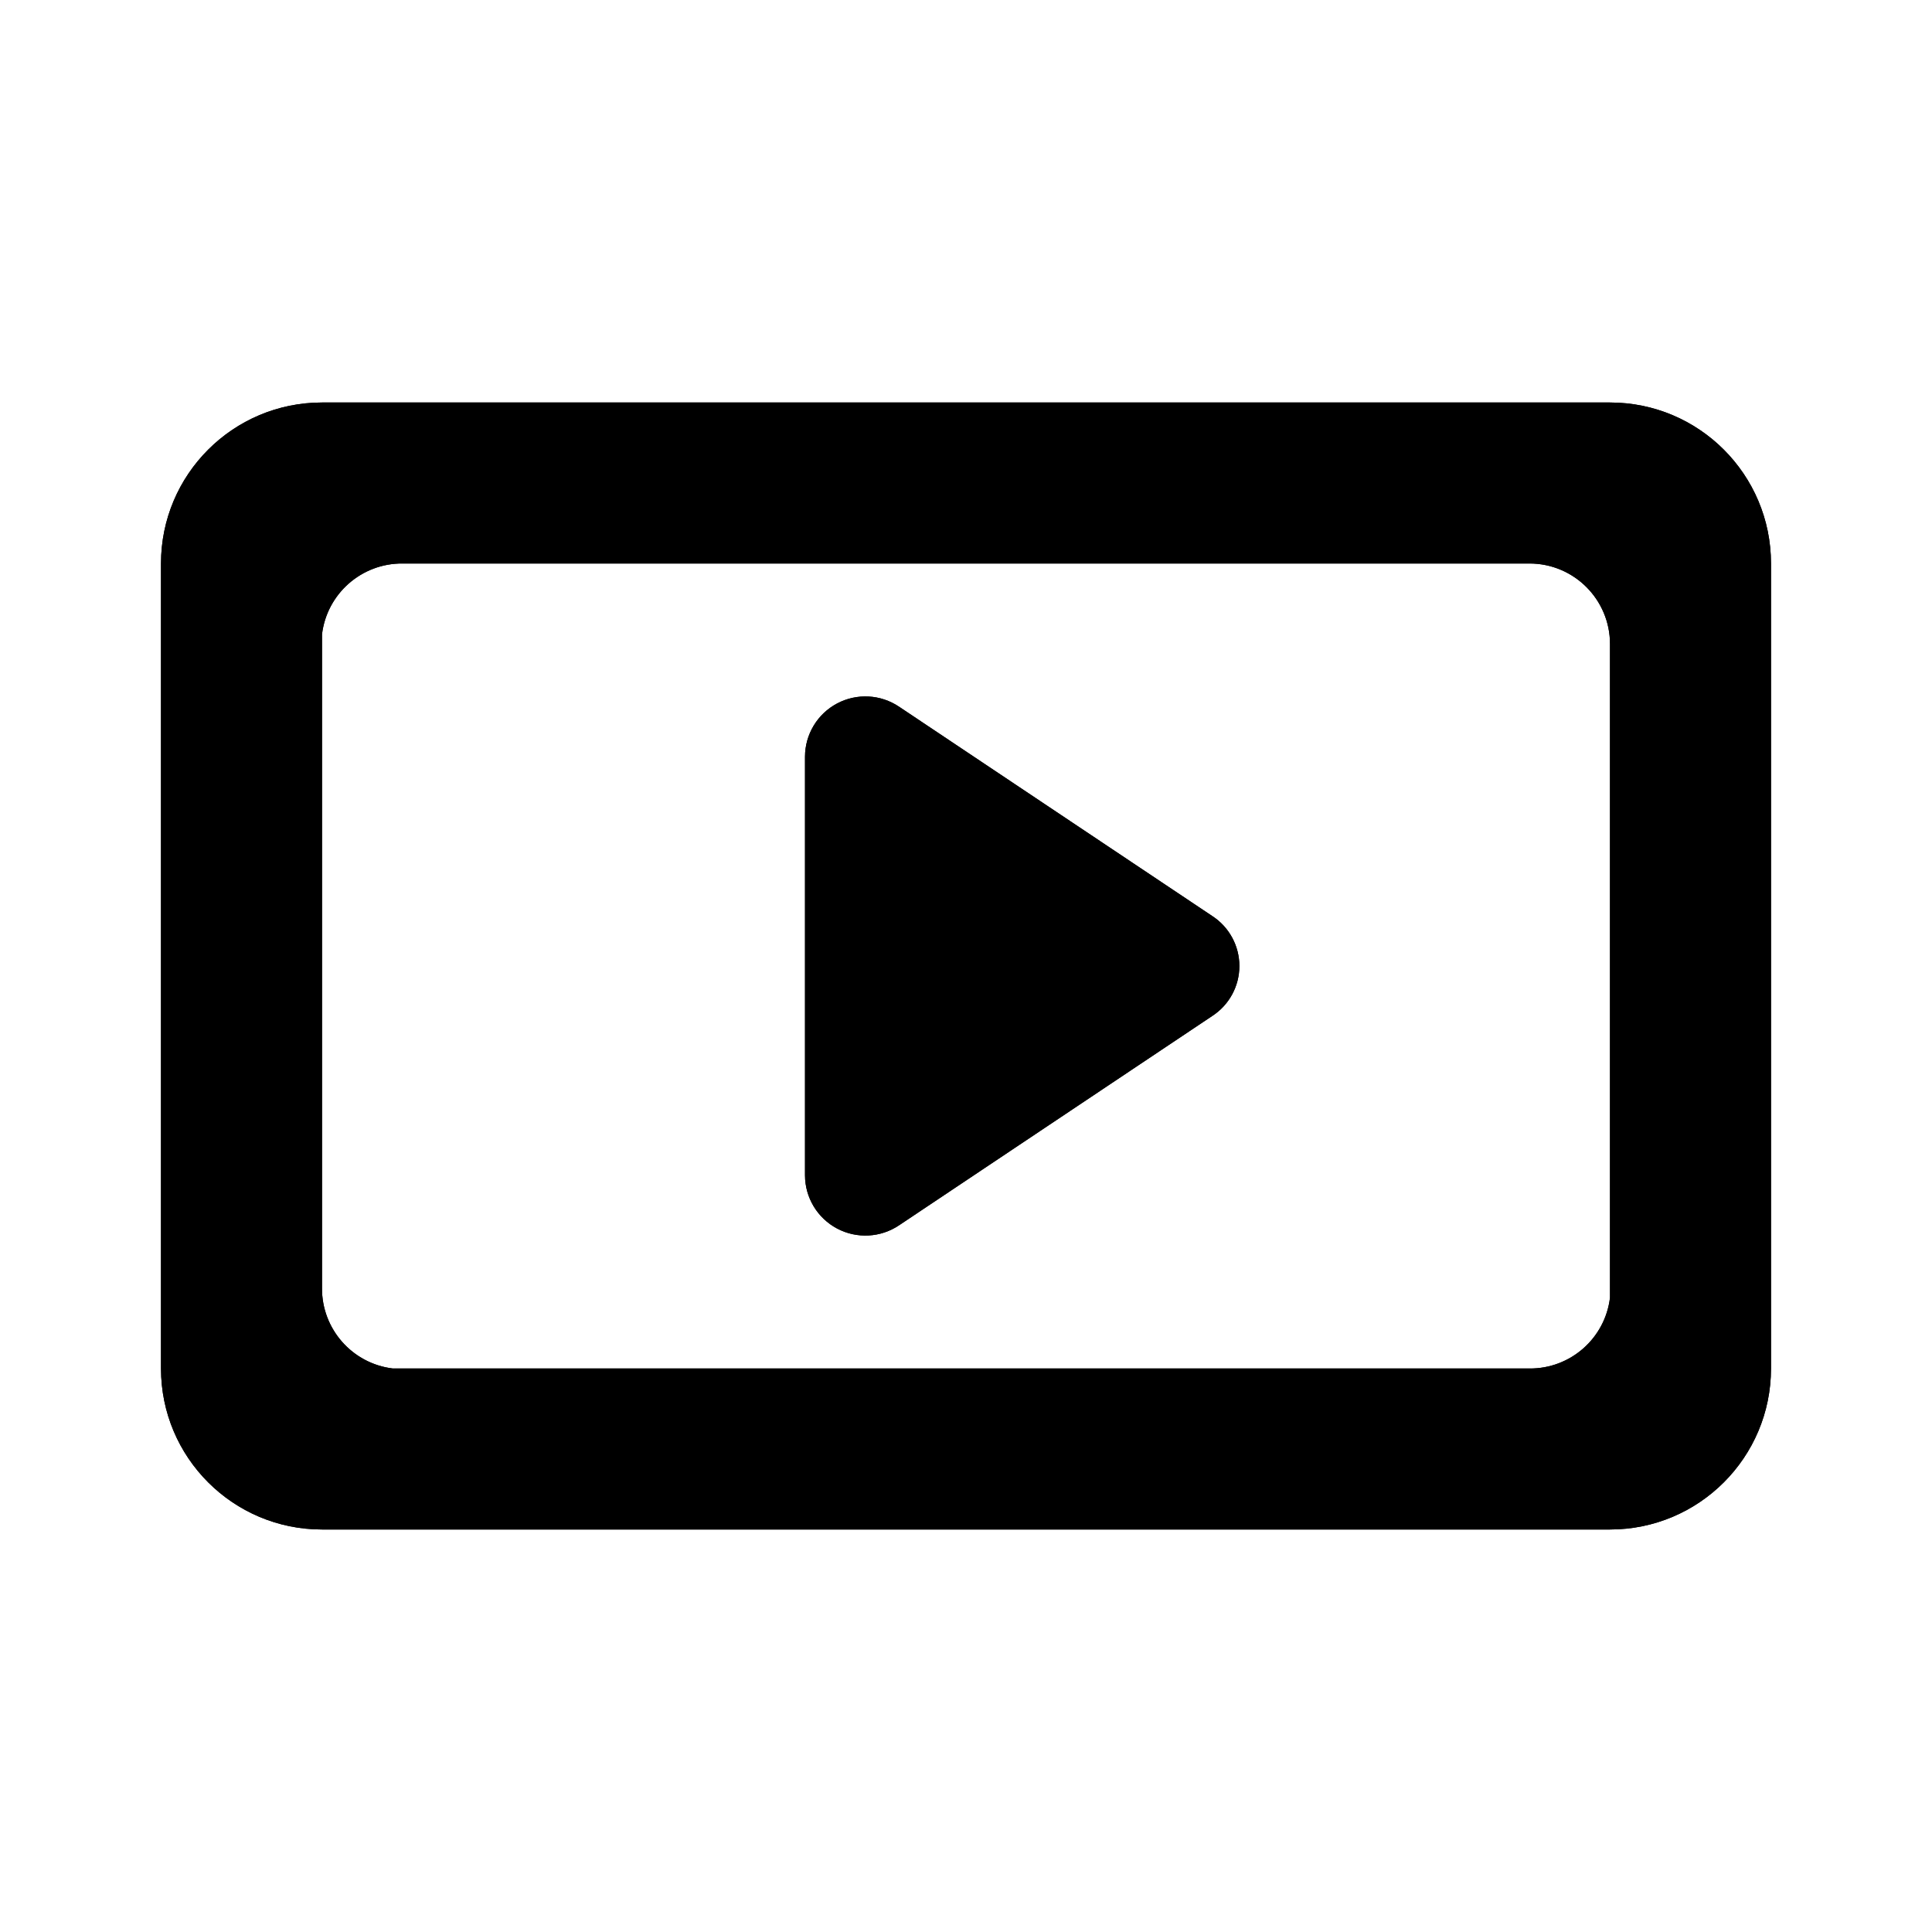
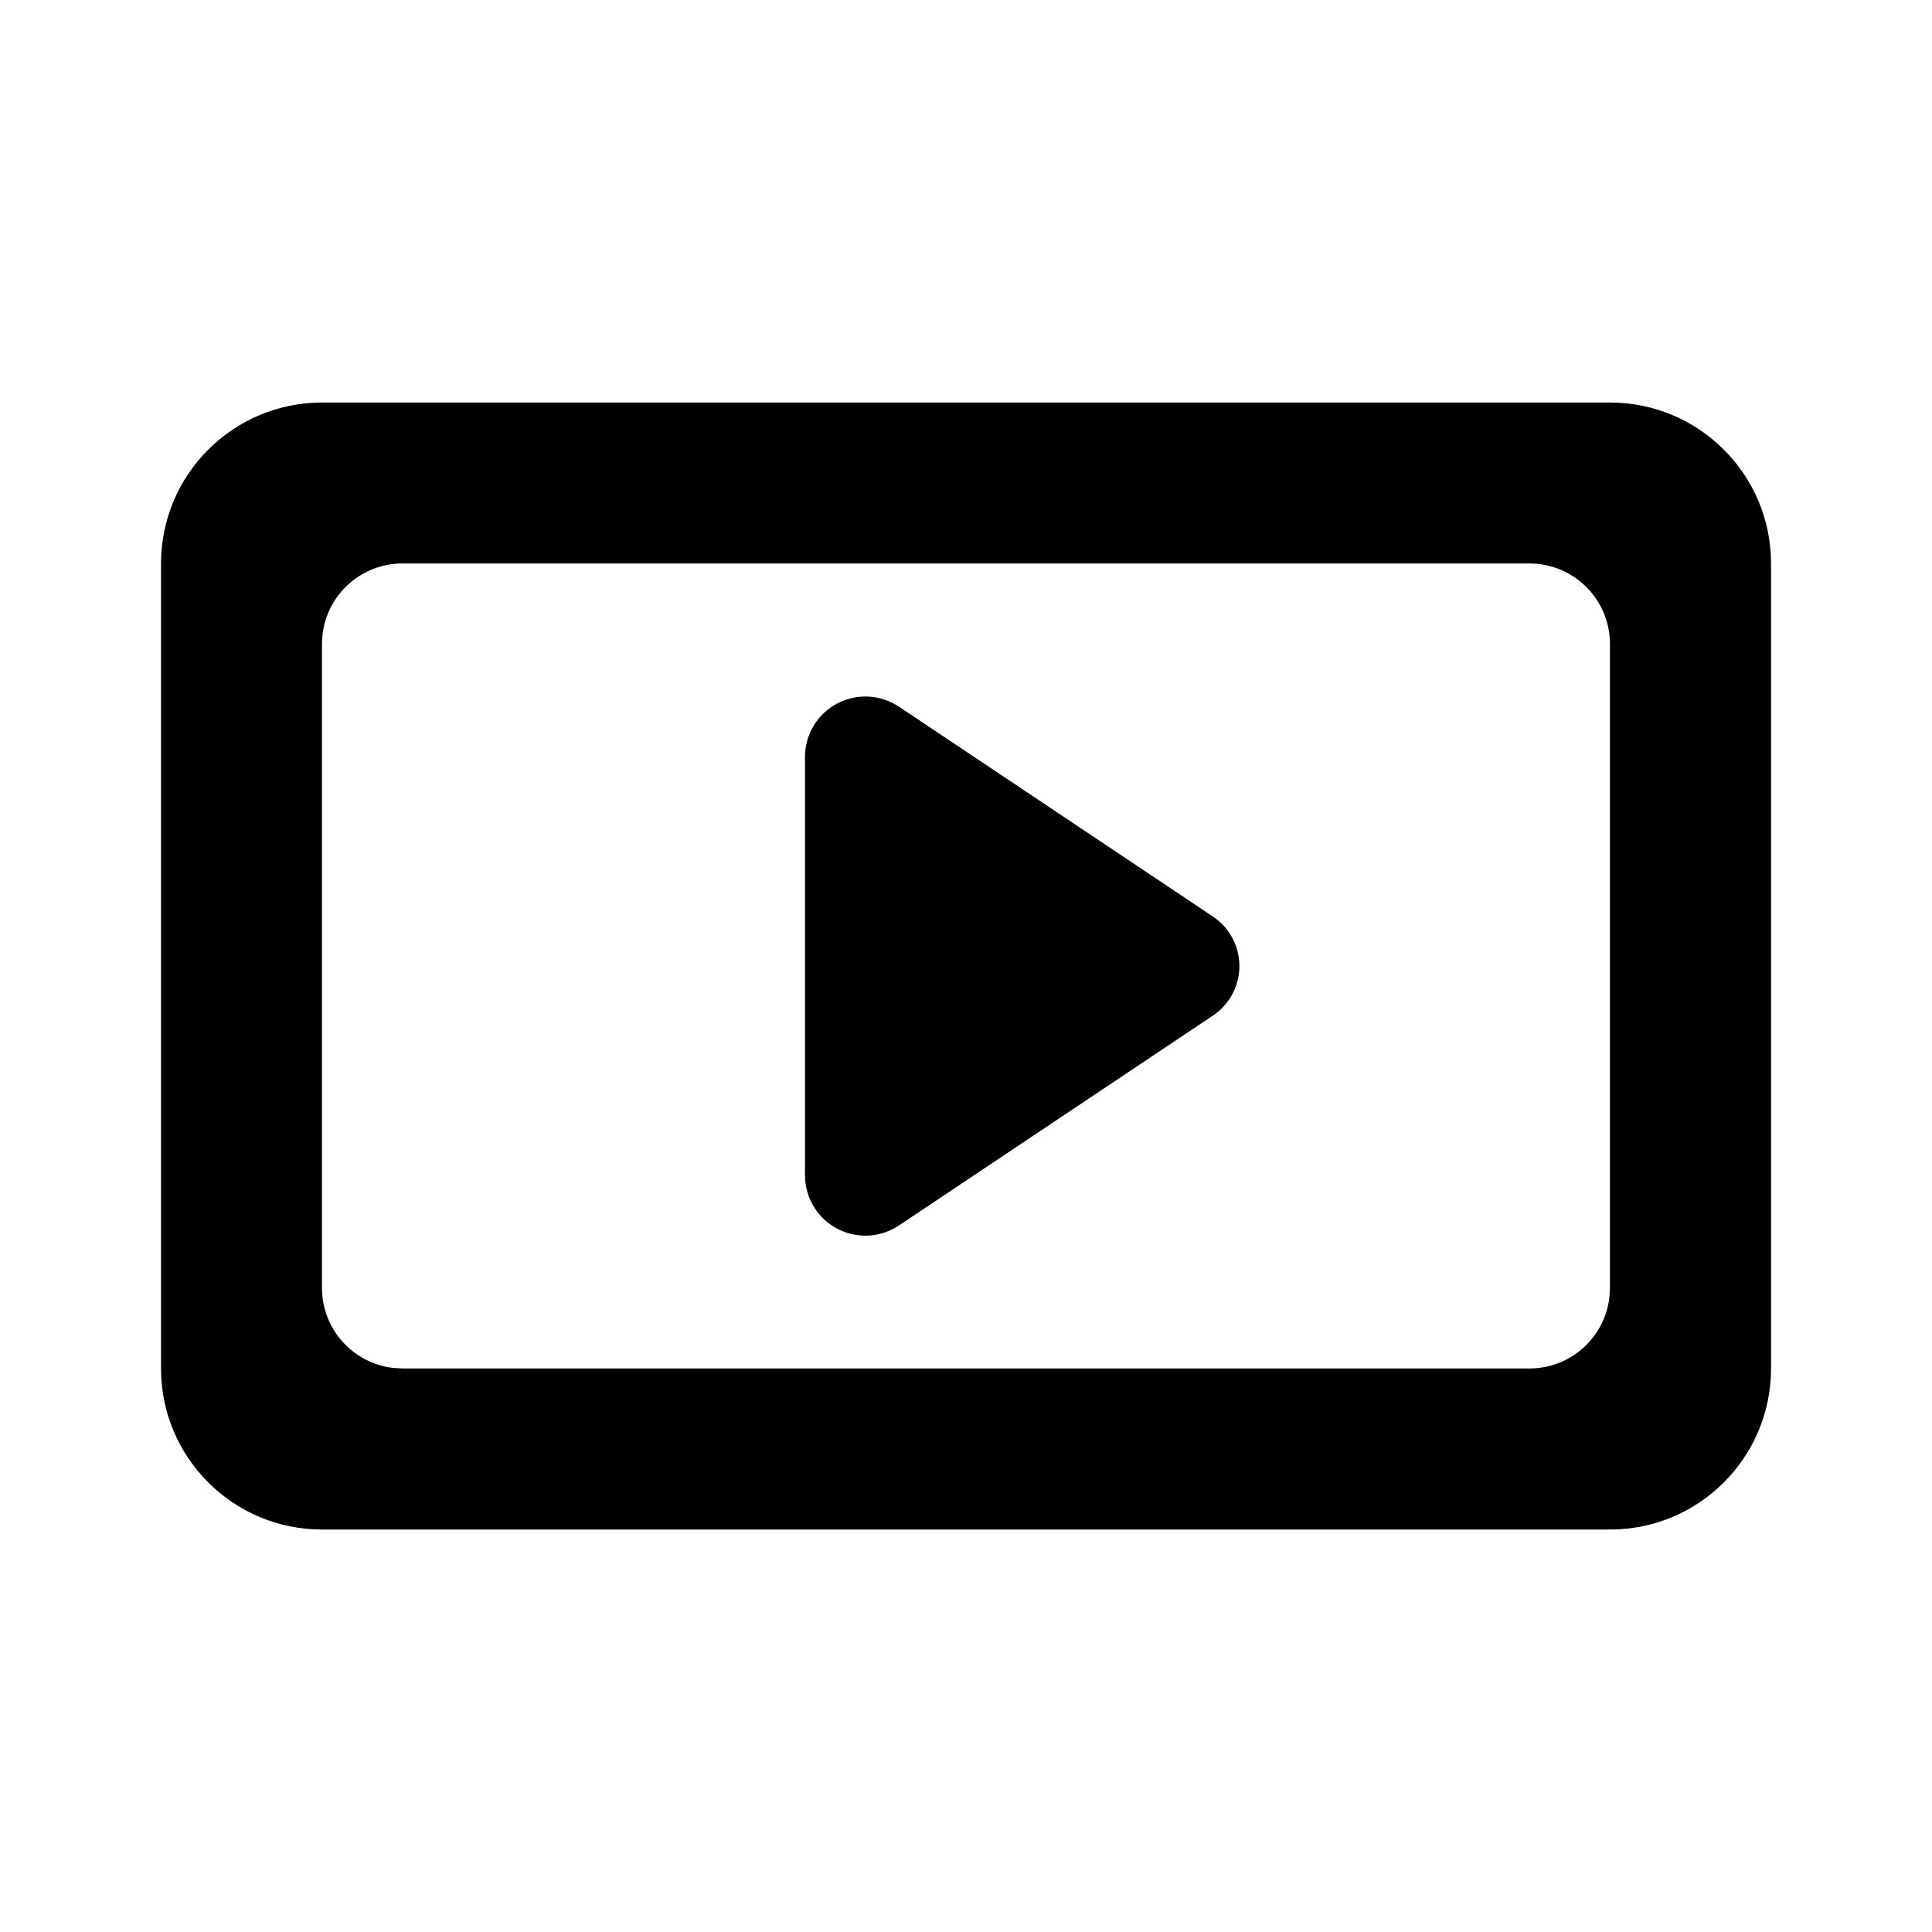
- <svg xmlns="http://www.w3.org/2000/svg" id="图层_1" data-name="图层 1" viewBox="0 0 24 24">
-   <defs>
-     <style>.cls-1{clip-rule:evenodd;}.cls-2{fill-rule:evenodd;}.cls-3{clip-path:url(#clip-path);}</style>
-     <clipPath id="clip-path">
-       <path class="cls-1" d="M11.17,8.78l3.89,2.6a.74.74,0,0,1,0,1.24l-3.89,2.6A.75.75,0,0,1,10,14.6V9.4a.75.75,0,0,1,1.17-.62ZM19,7H5a1,1,0,0,0-1,.88V16a1,1,0,0,0,.88,1H19a1,1,0,0,0,1-.88V8A1,1,0,0,0,19,7Zm1-2a2,2,0,0,1,2,2V17a2,2,0,0,1-2,2H4a2,2,0,0,1-2-2V7A2,2,0,0,1,4,5Z" />
-     </clipPath>
-   </defs>
-   <path class="cls-2" d="M11.17,8.78l3.89,2.6a.74.74,0,0,1,0,1.24l-3.89,2.6A.75.75,0,0,1,10,14.6V9.4a.75.75,0,0,1,1.17-.62ZM19,7H5a1,1,0,0,0-1,.88V16a1,1,0,0,0,.88,1H19a1,1,0,0,0,1-.88V8A1,1,0,0,0,19,7Zm1-2a2,2,0,0,1,2,2V17a2,2,0,0,1-2,2H4a2,2,0,0,1-2-2V7A2,2,0,0,1,4,5Z" />
-   <g class="cls-3">
-     <rect x="1" y="4" width="22" height="16" />
-   </g>
+ <svg xmlns="http://www.w3.org/2000/svg" version="1.1" width="32" height="32" viewBox="0 0 32 32">
+   <path d="M26.667 6.667c1.473 0 2.667 1.194 2.667 2.667v13.333c0 1.473-1.194 2.667-2.667 2.667h-21.333c-1.473 0-2.667-1.194-2.667-2.667v-13.333c0-1.473 1.194-2.667 2.667-2.667h21.333zM25.333 9.333h-18.667c-0.684 0-1.247 0.515-1.324 1.178l-0.009 0.155v10.667c0 0.684 0.515 1.247 1.178 1.324l0.155 0.009h18.667c0.684 0 1.247-0.515 1.324-1.178l0.009-0.155v-10.667c0-0.736-0.597-1.333-1.333-1.333zM14.893 11.707l5.187 3.467c0.279 0.182 0.448 0.493 0.448 0.827s-0.169 0.645-0.448 0.827l-5.187 3.467c-0.306 0.207-0.702 0.228-1.028 0.055s-0.531-0.512-0.532-0.882v-6.933c0.001-0.37 0.205-0.709 0.532-0.882s0.722-0.152 1.028 0.055z" />
</svg>
